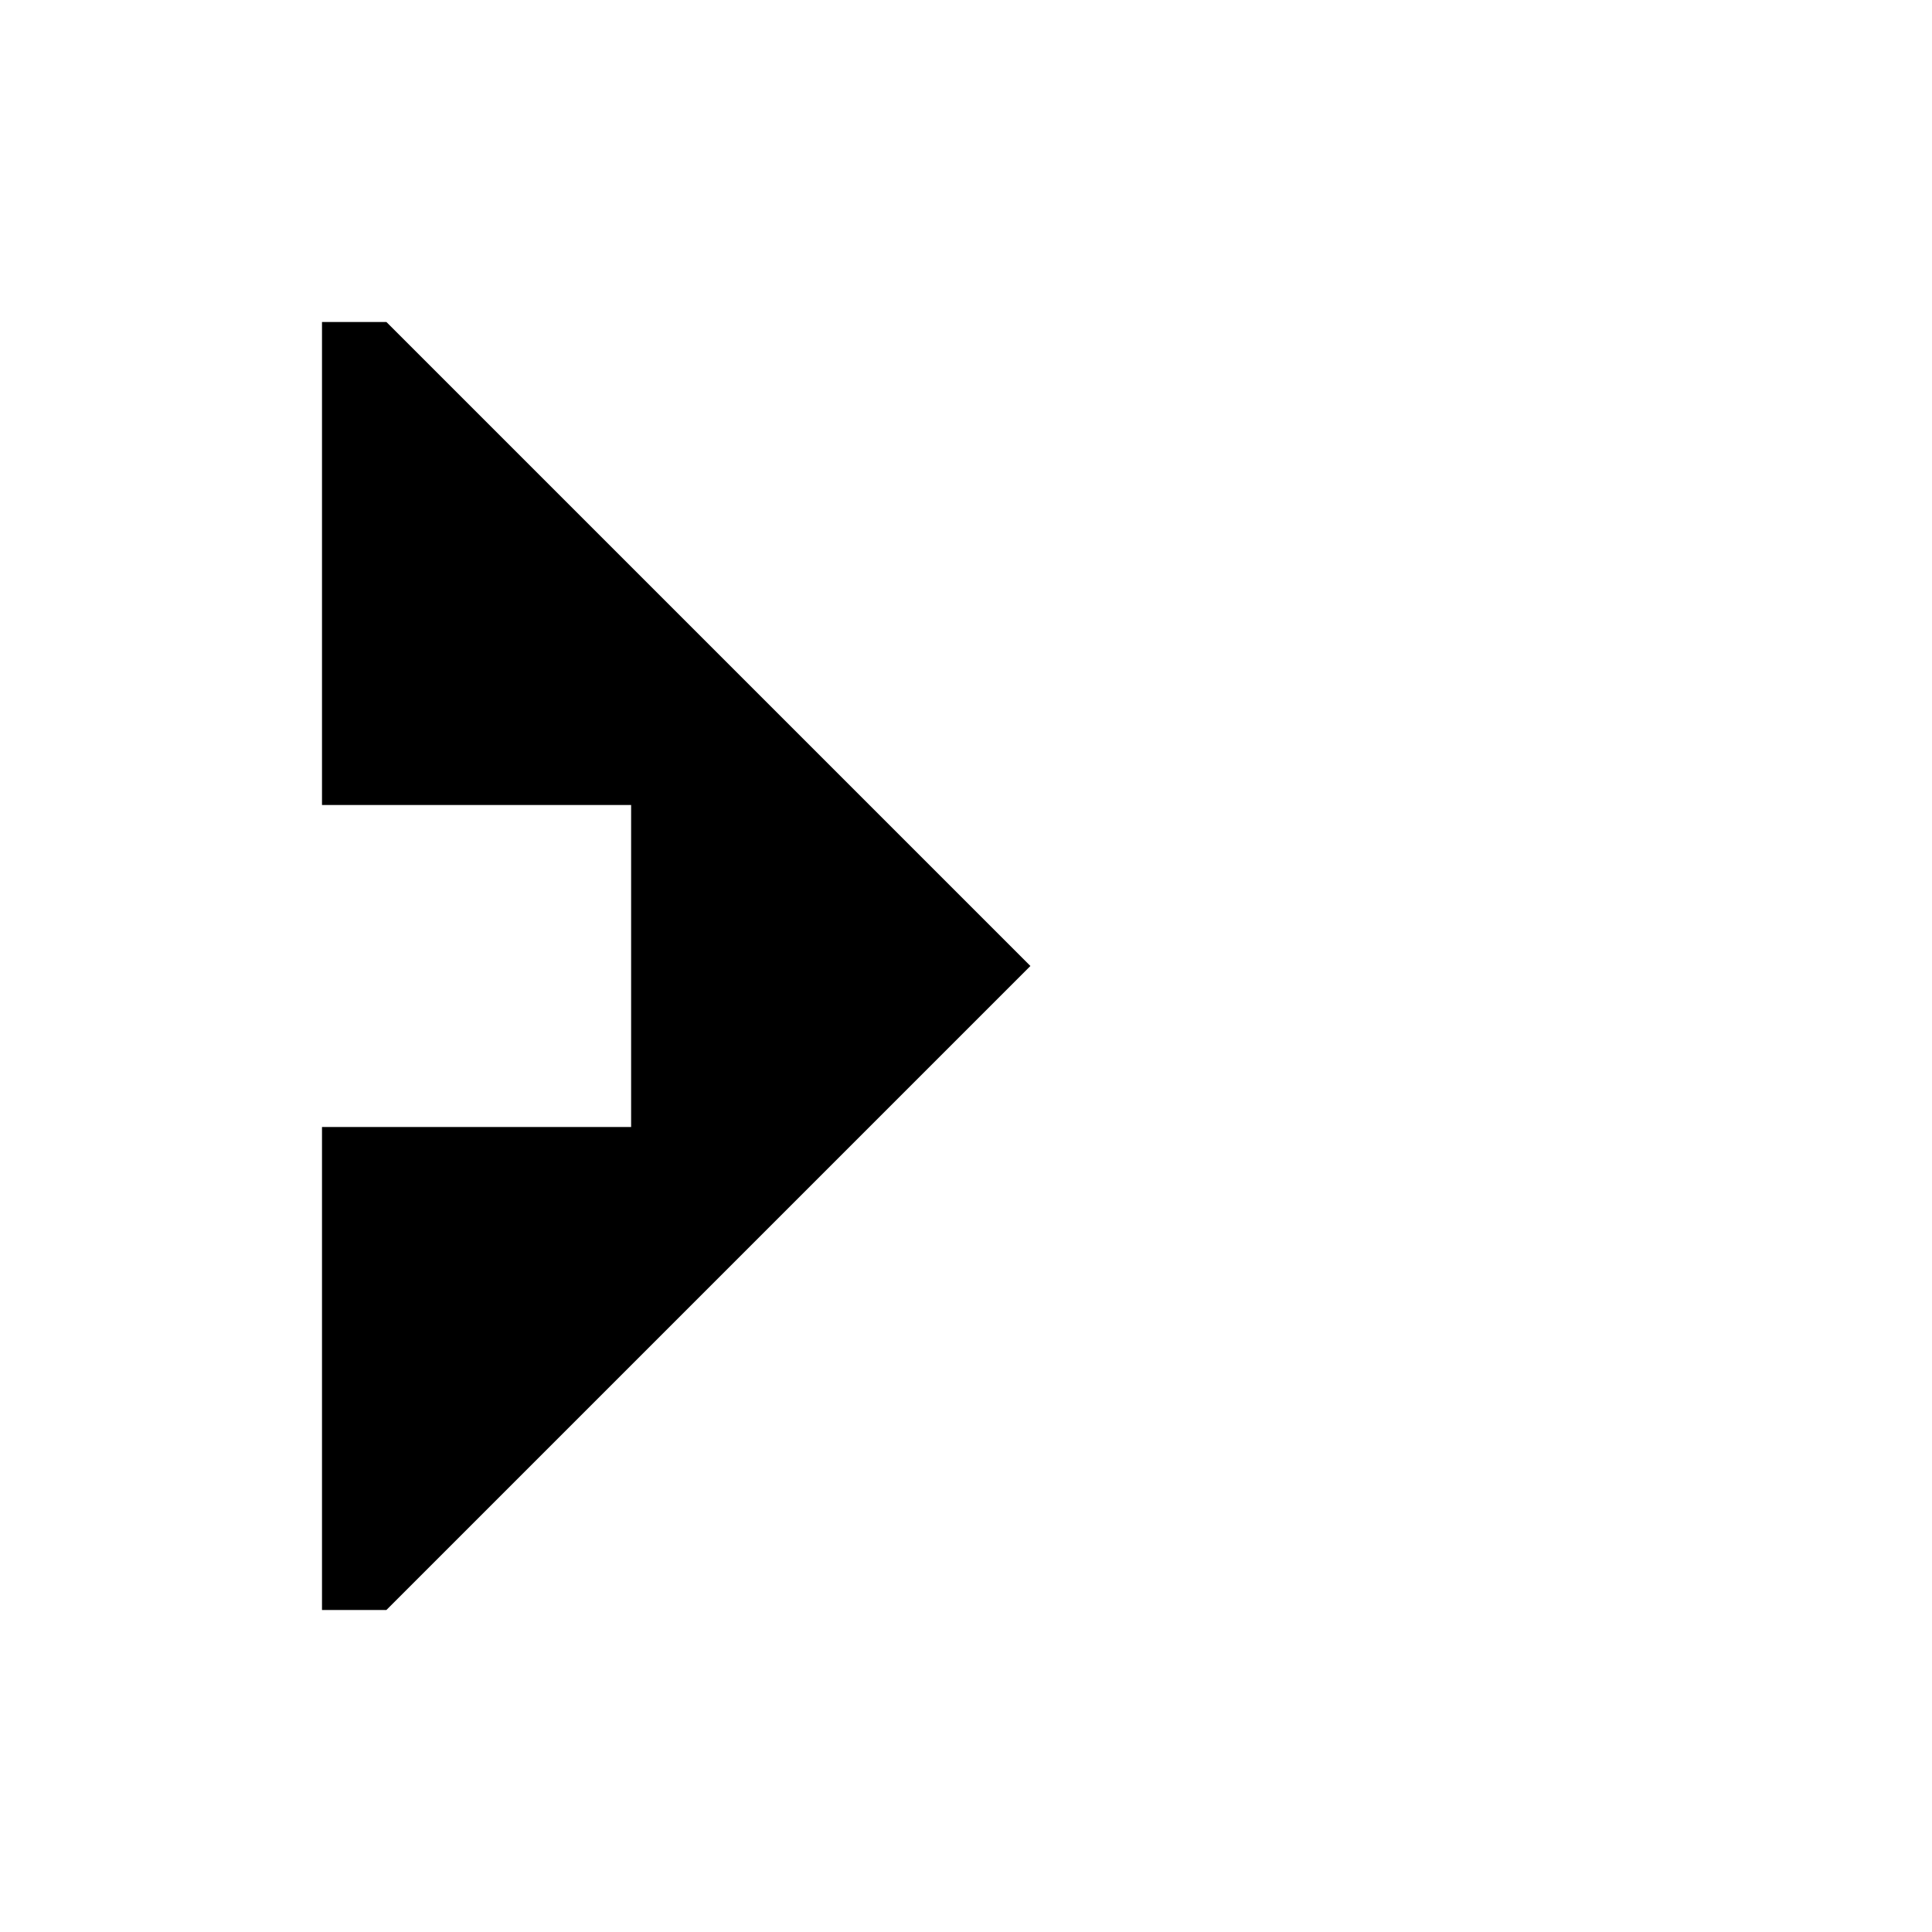
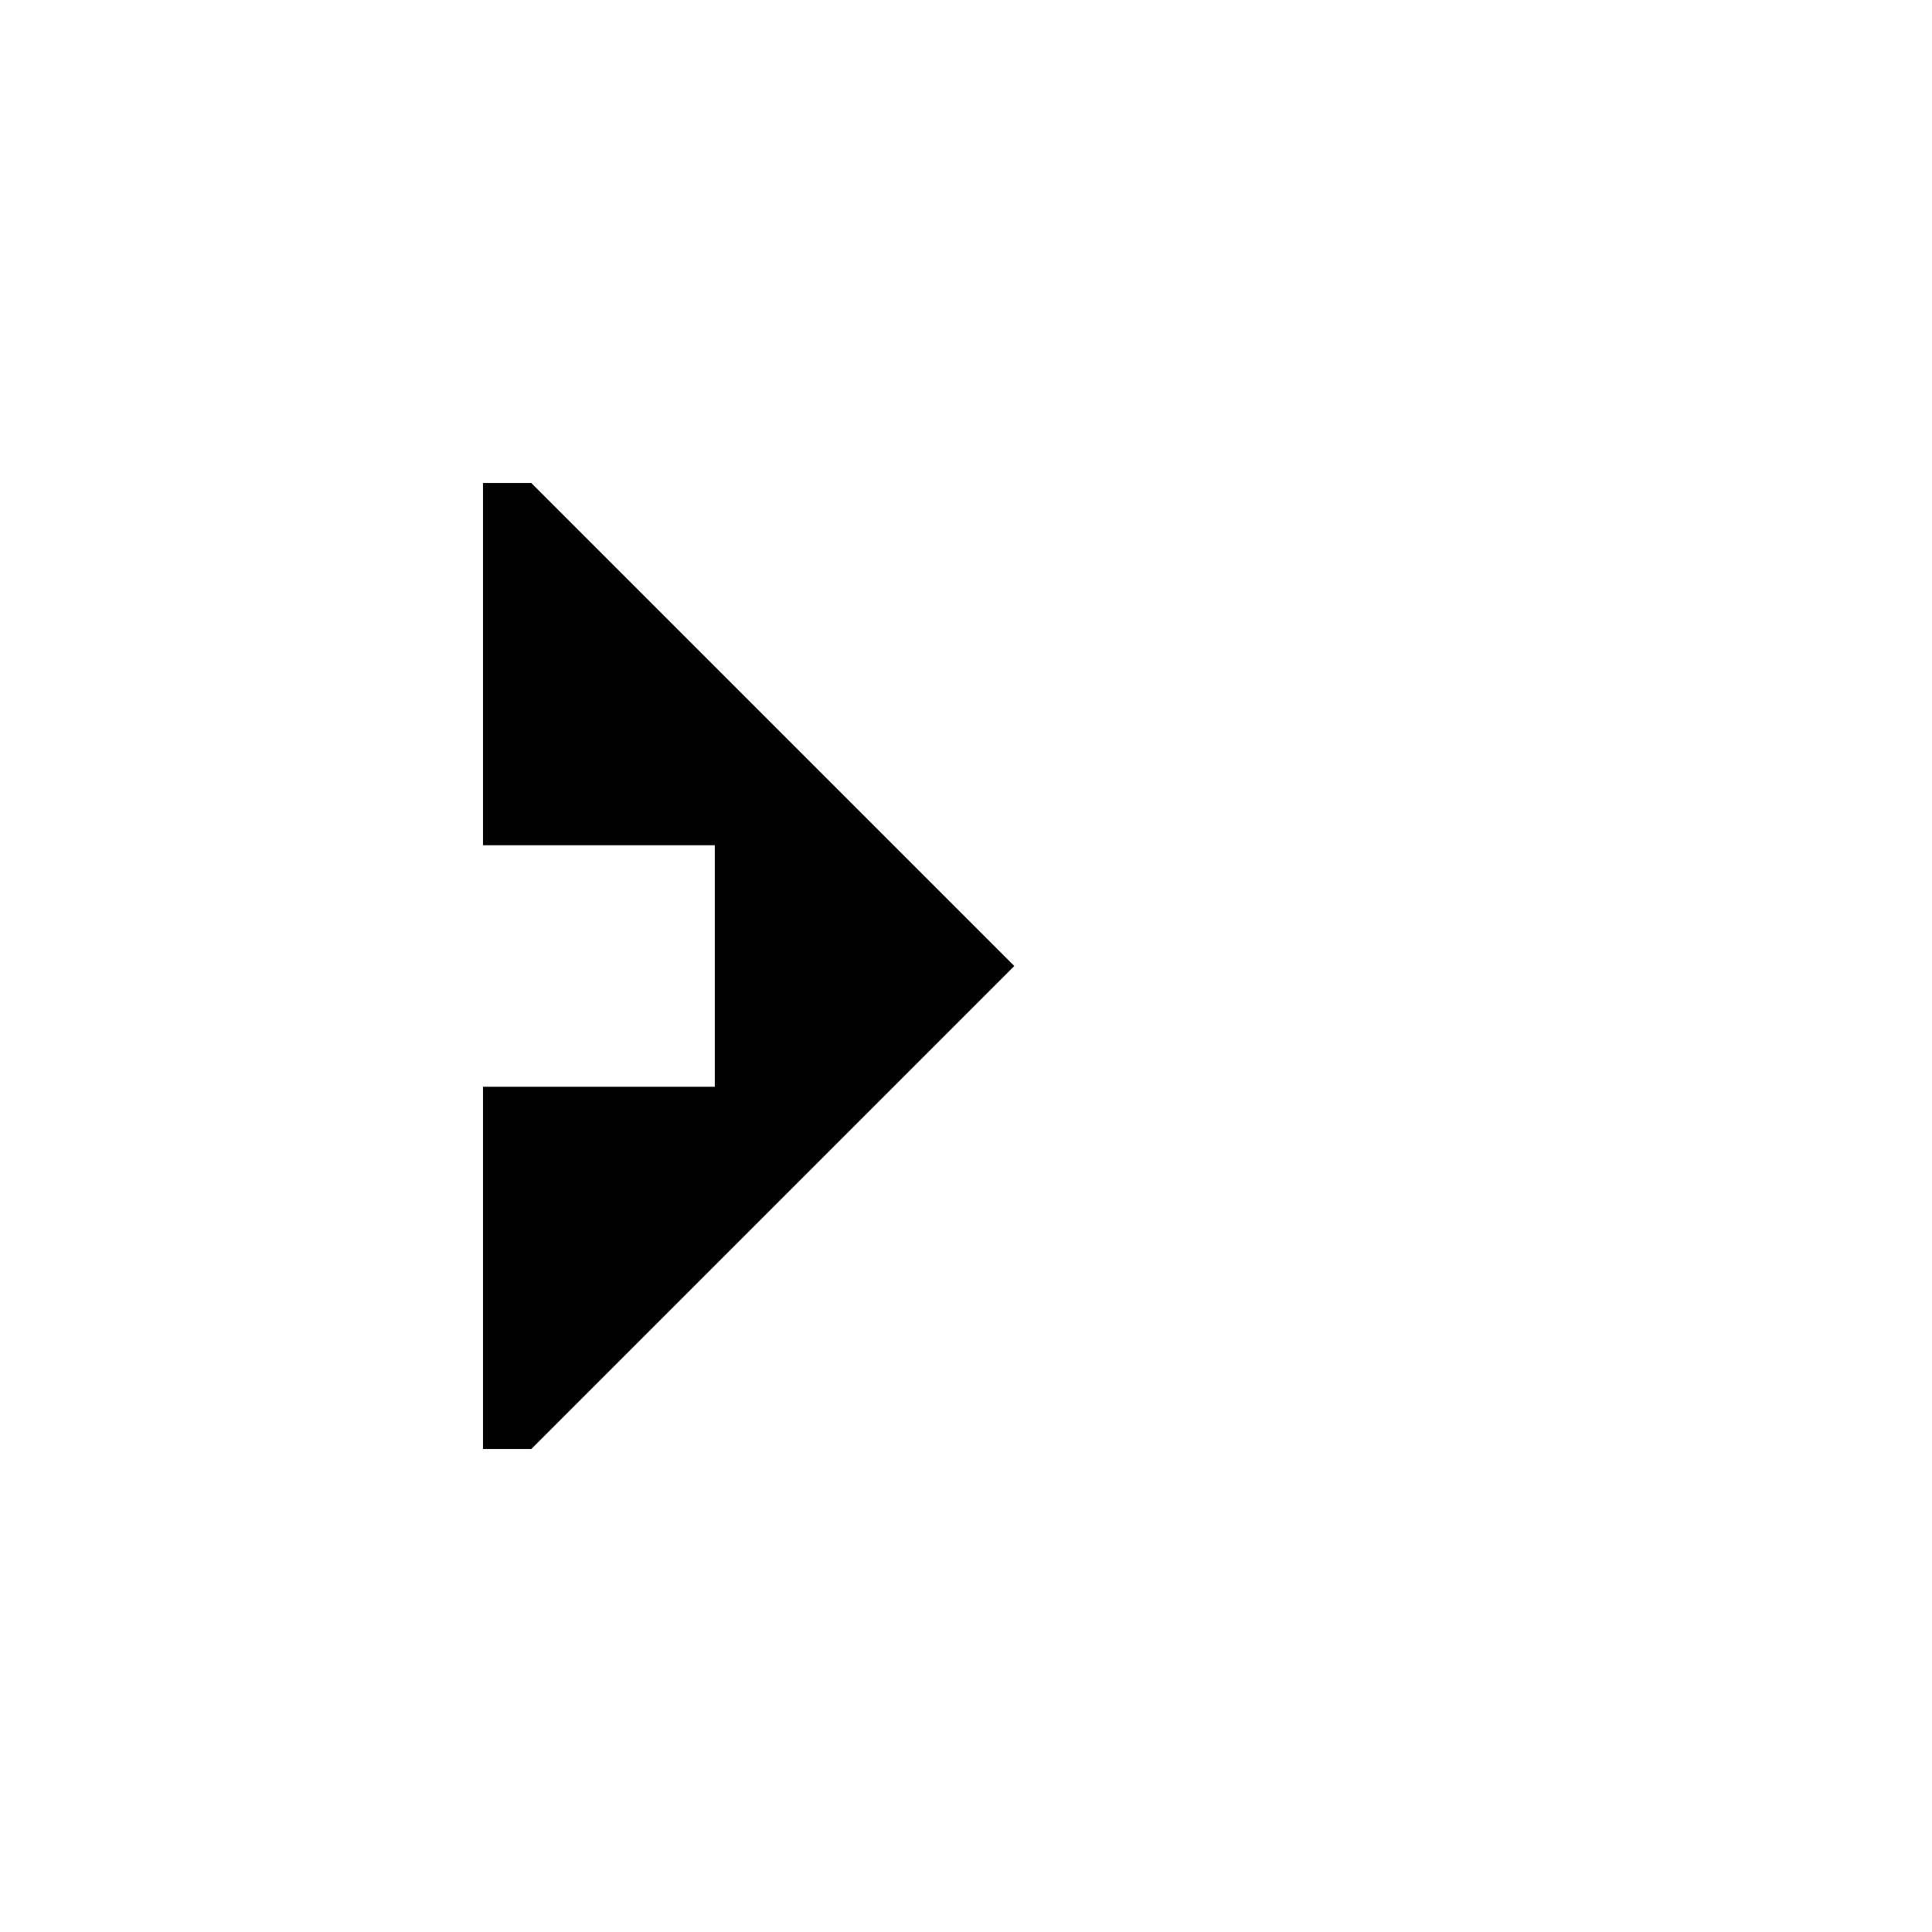
- <svg xmlns="http://www.w3.org/2000/svg" version="1.0" width="150" height="150" id="svg2">
+ <svg xmlns="http://www.w3.org/2000/svg" version="1.0" width="200" height="200" id="svg2">
  <defs id="defs4" />
-   <path d="M 25,25 L 30,25 L 80,75 L 30,125 L 25,125 L 25,87.5 L 49,87.5 L 49,62.5 L 25,62.5 L 25,25 z " id="rect2385" style="fill:#000000;fill-opacity:1;stroke:none;stroke-width:2;stroke-linecap:round;stroke-linejoin:round;stroke-miterlimit:4;stroke-opacity:1" />
+   <path d="M 50,50 L 55,50 L 105,100 L 55,150 L 50,150 L 50,112.5 L 74,112.5 L 74,87.5 L 50,87.5 L 50,50 z " style="fill:#000000;fill-opacity:1;stroke:none;stroke-width:2;stroke-linecap:round;stroke-linejoin:round;stroke-miterlimit:4;stroke-opacity:1" id="rect2385" />
</svg>
